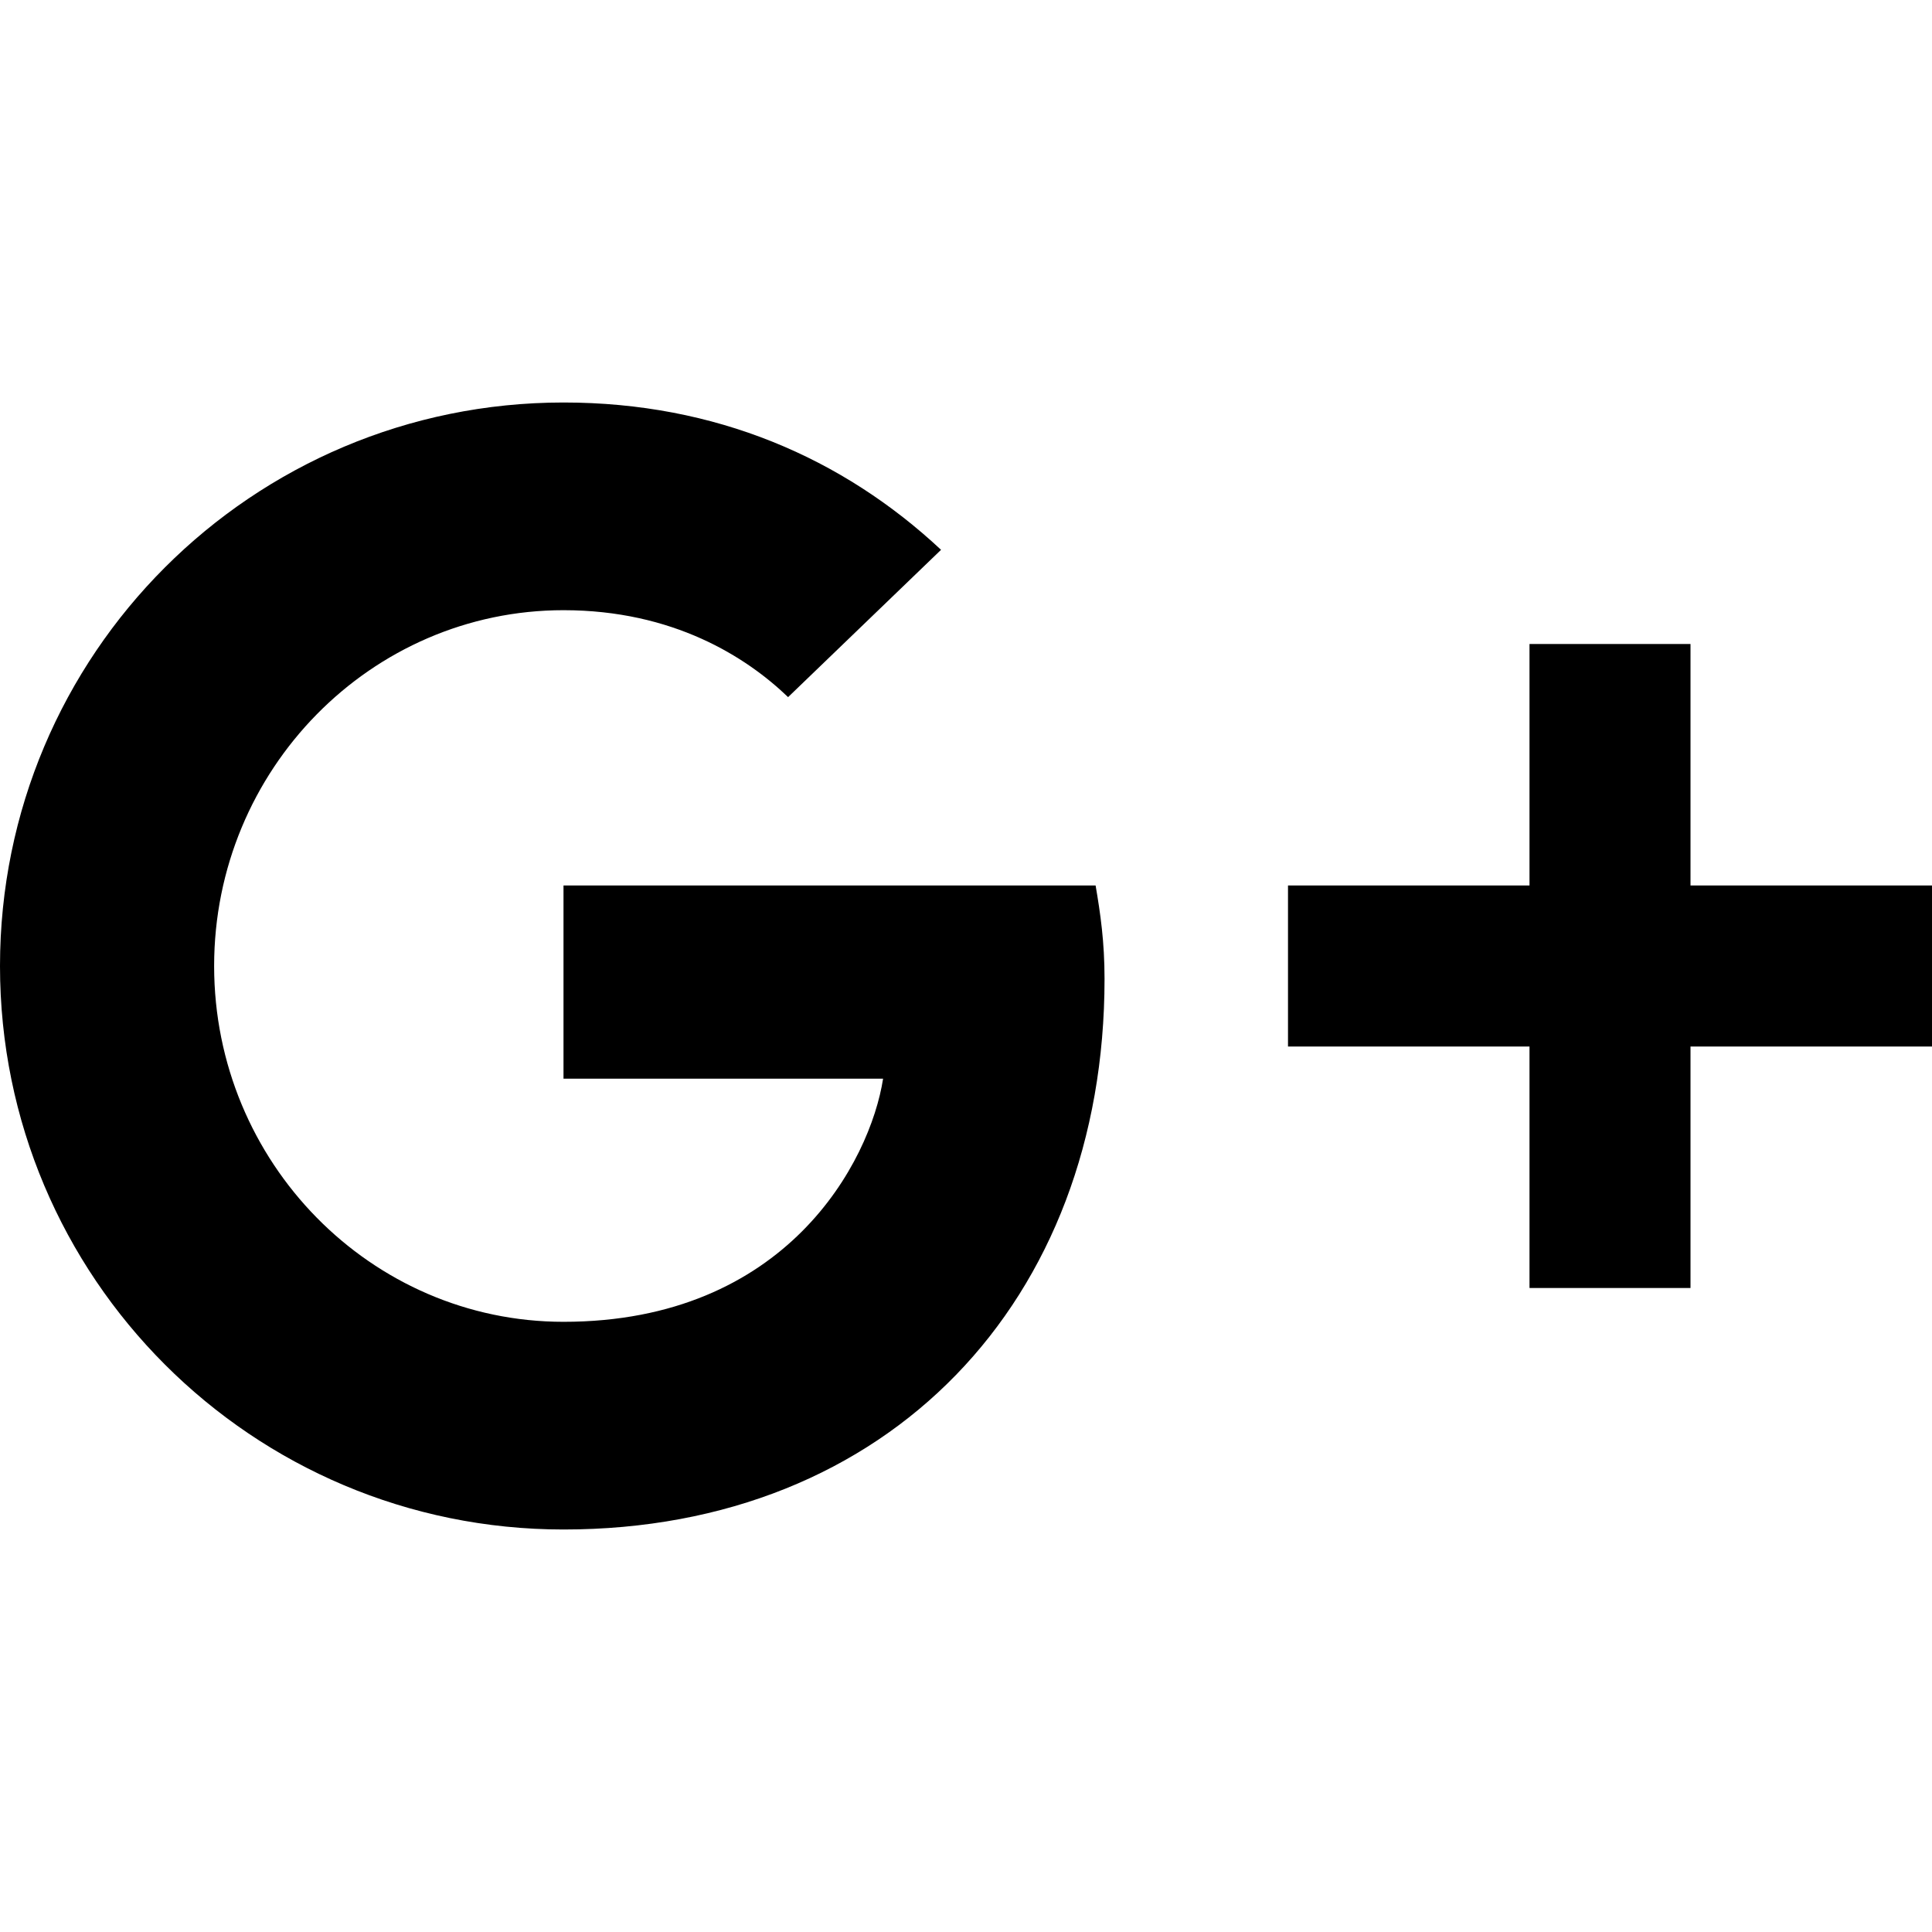
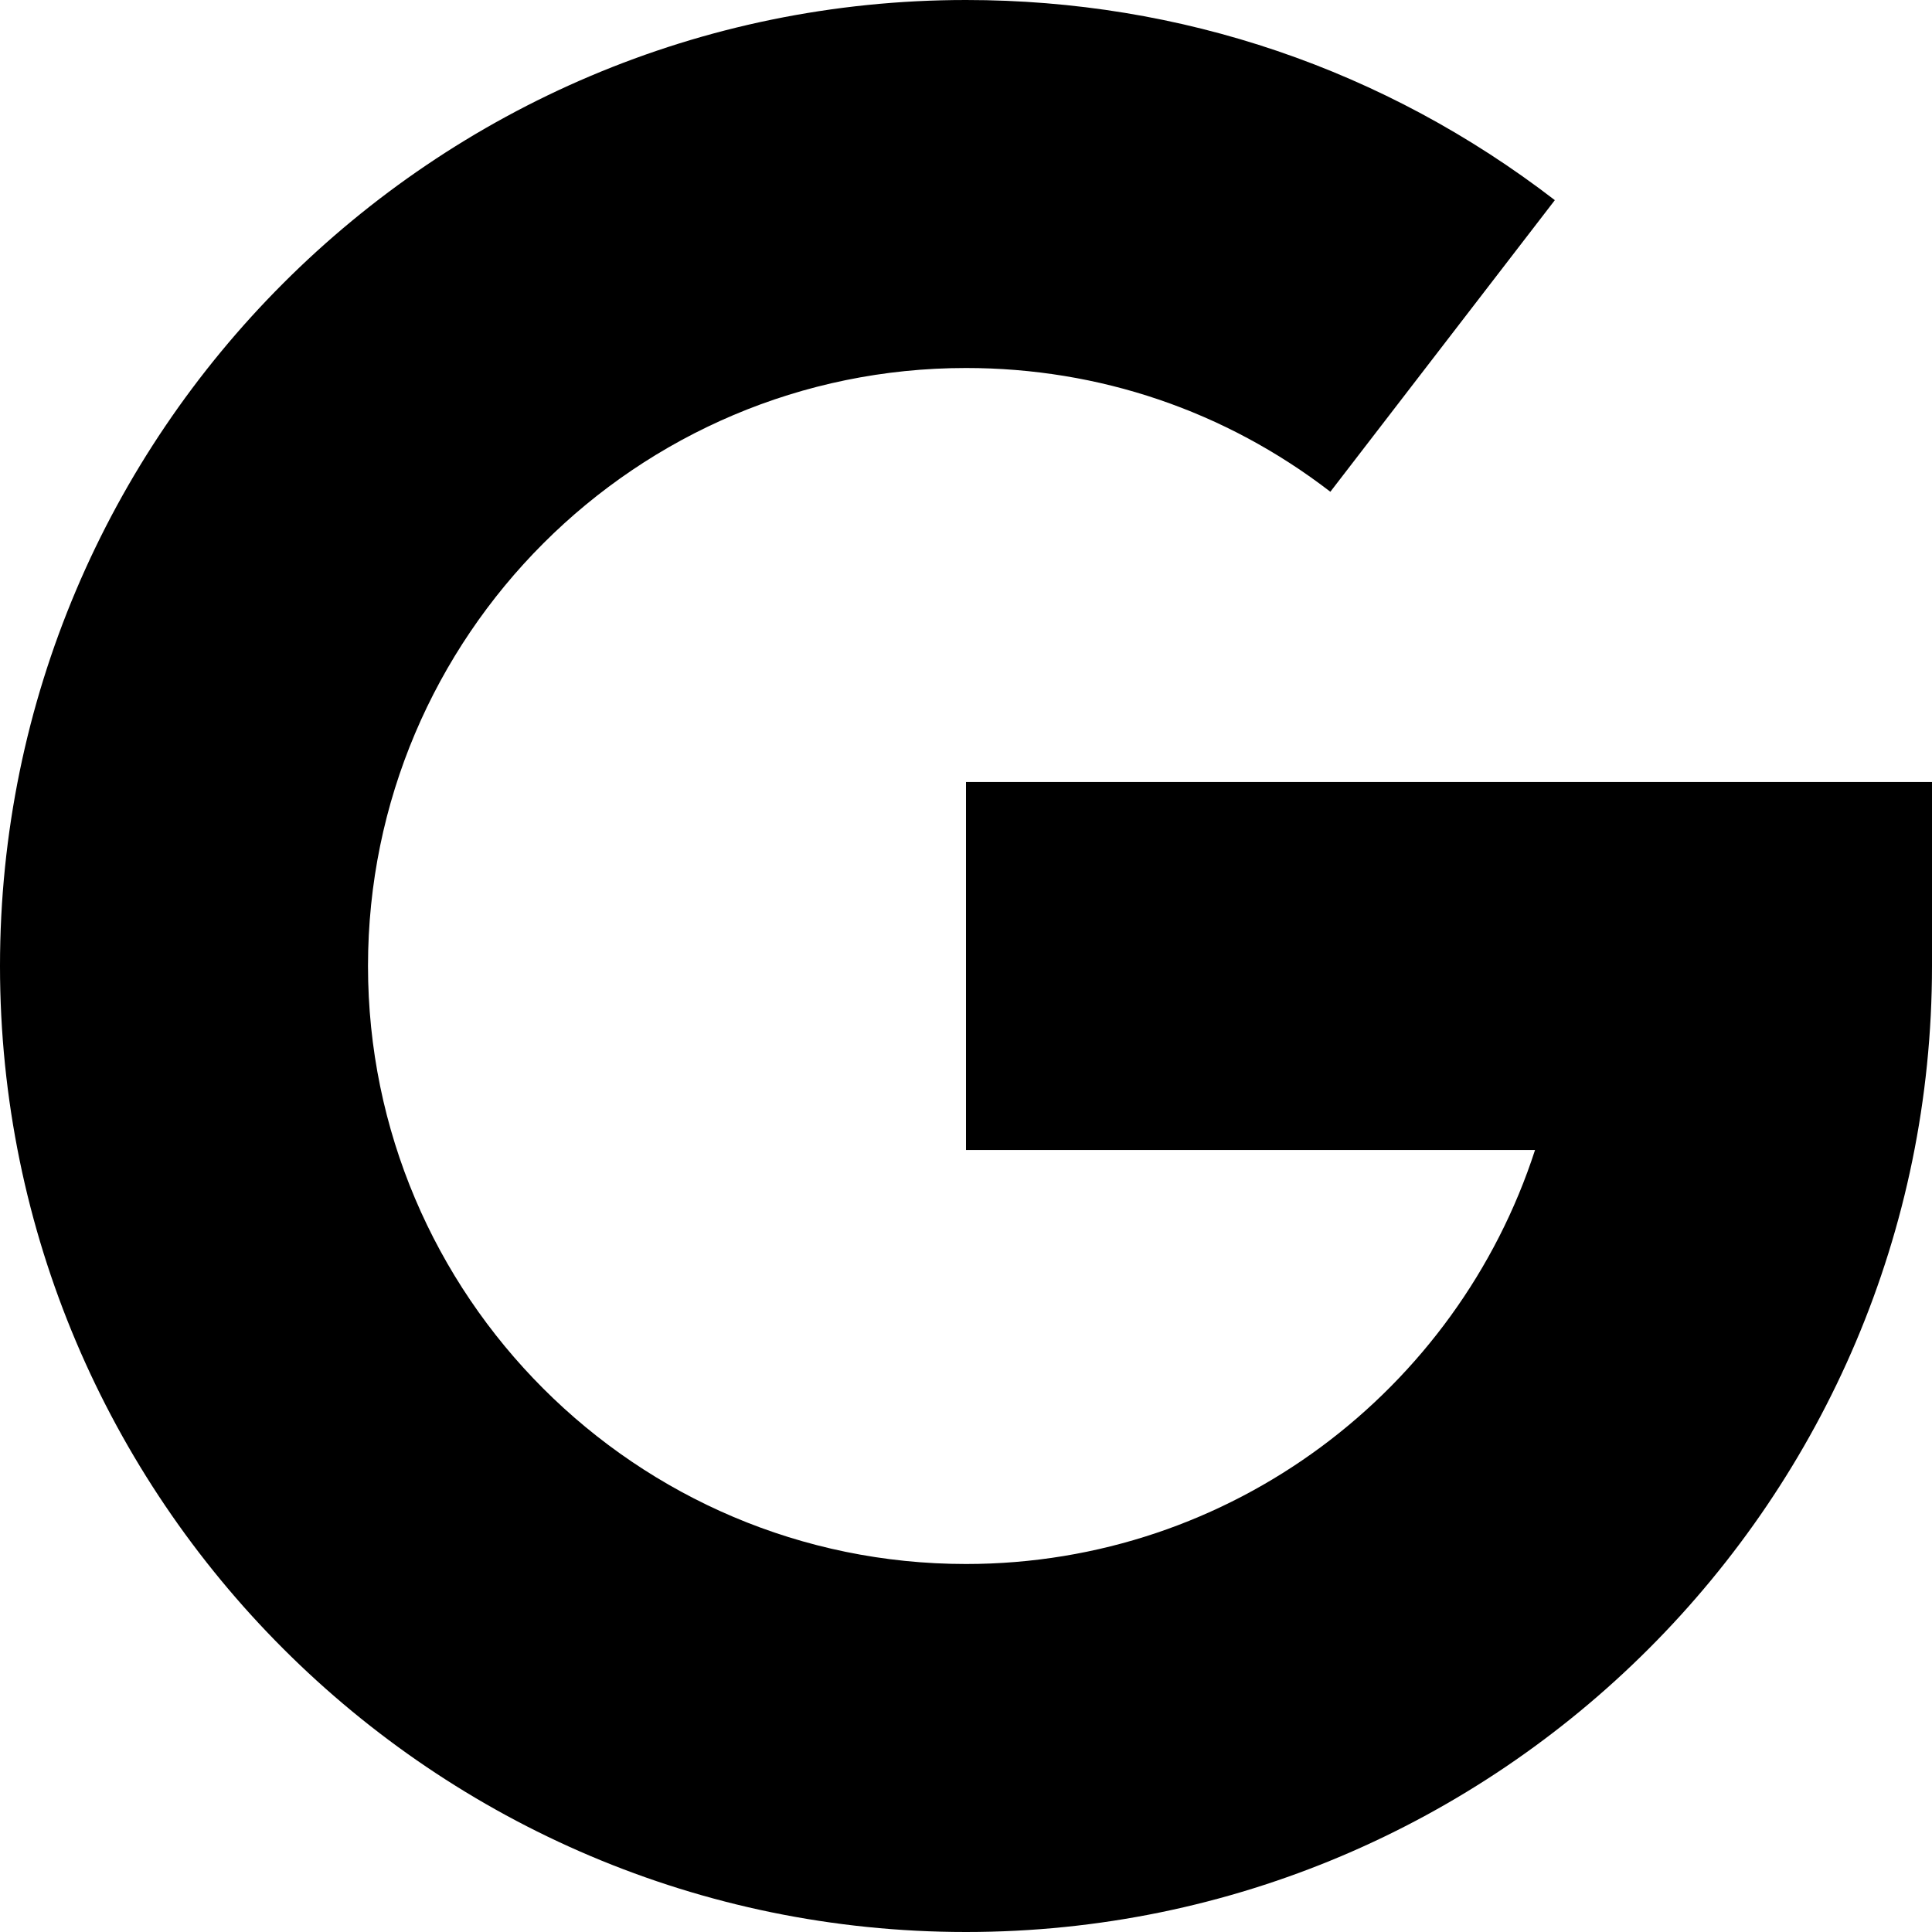
- <svg xmlns="http://www.w3.org/2000/svg" class="h-4 w-4" fill="currentColor" viewBox="0 0 24 24">
-   <path d="M7 11v2.4h3.97c-.16 1.029-1.2 3.02-3.97 3.02-2.39 0-4.34-1.979-4.34-4.42 0-2.44 1.95-4.42 4.34-4.42 1.36 0 2.27.58 2.79 1.08l1.9-1.83c-1.22-1.14-2.8-1.83-4.69-1.83-3.87 0-7 3.13-7 7s3.13 7 7 7c4.04 0 6.721-2.84 6.721-6.84 0-.46-.051-.81-.111-1.16h-6.61zm0 0 17 2h-3v3h-2v-3h-3v-2h3v-3h2v3h3v2z" />
+ <svg xmlns="http://www.w3.org/2000/svg" viewBox="0 0 210 210">
+   <path d="M0,105C0,47.103,47.103,0,105,0c23.383,0,45.515,7.523,64.004,21.756l-24.4,31.696C133.172,44.652,119.477,40,105,40  c-35.841,0-65,29.159-65,65s29.159,65,65,65c28.867,0,53.398-18.913,61.852-45H105V85h105v20c0,57.897-47.103,105-105,105  S0,162.897,0,105z" />
</svg>
